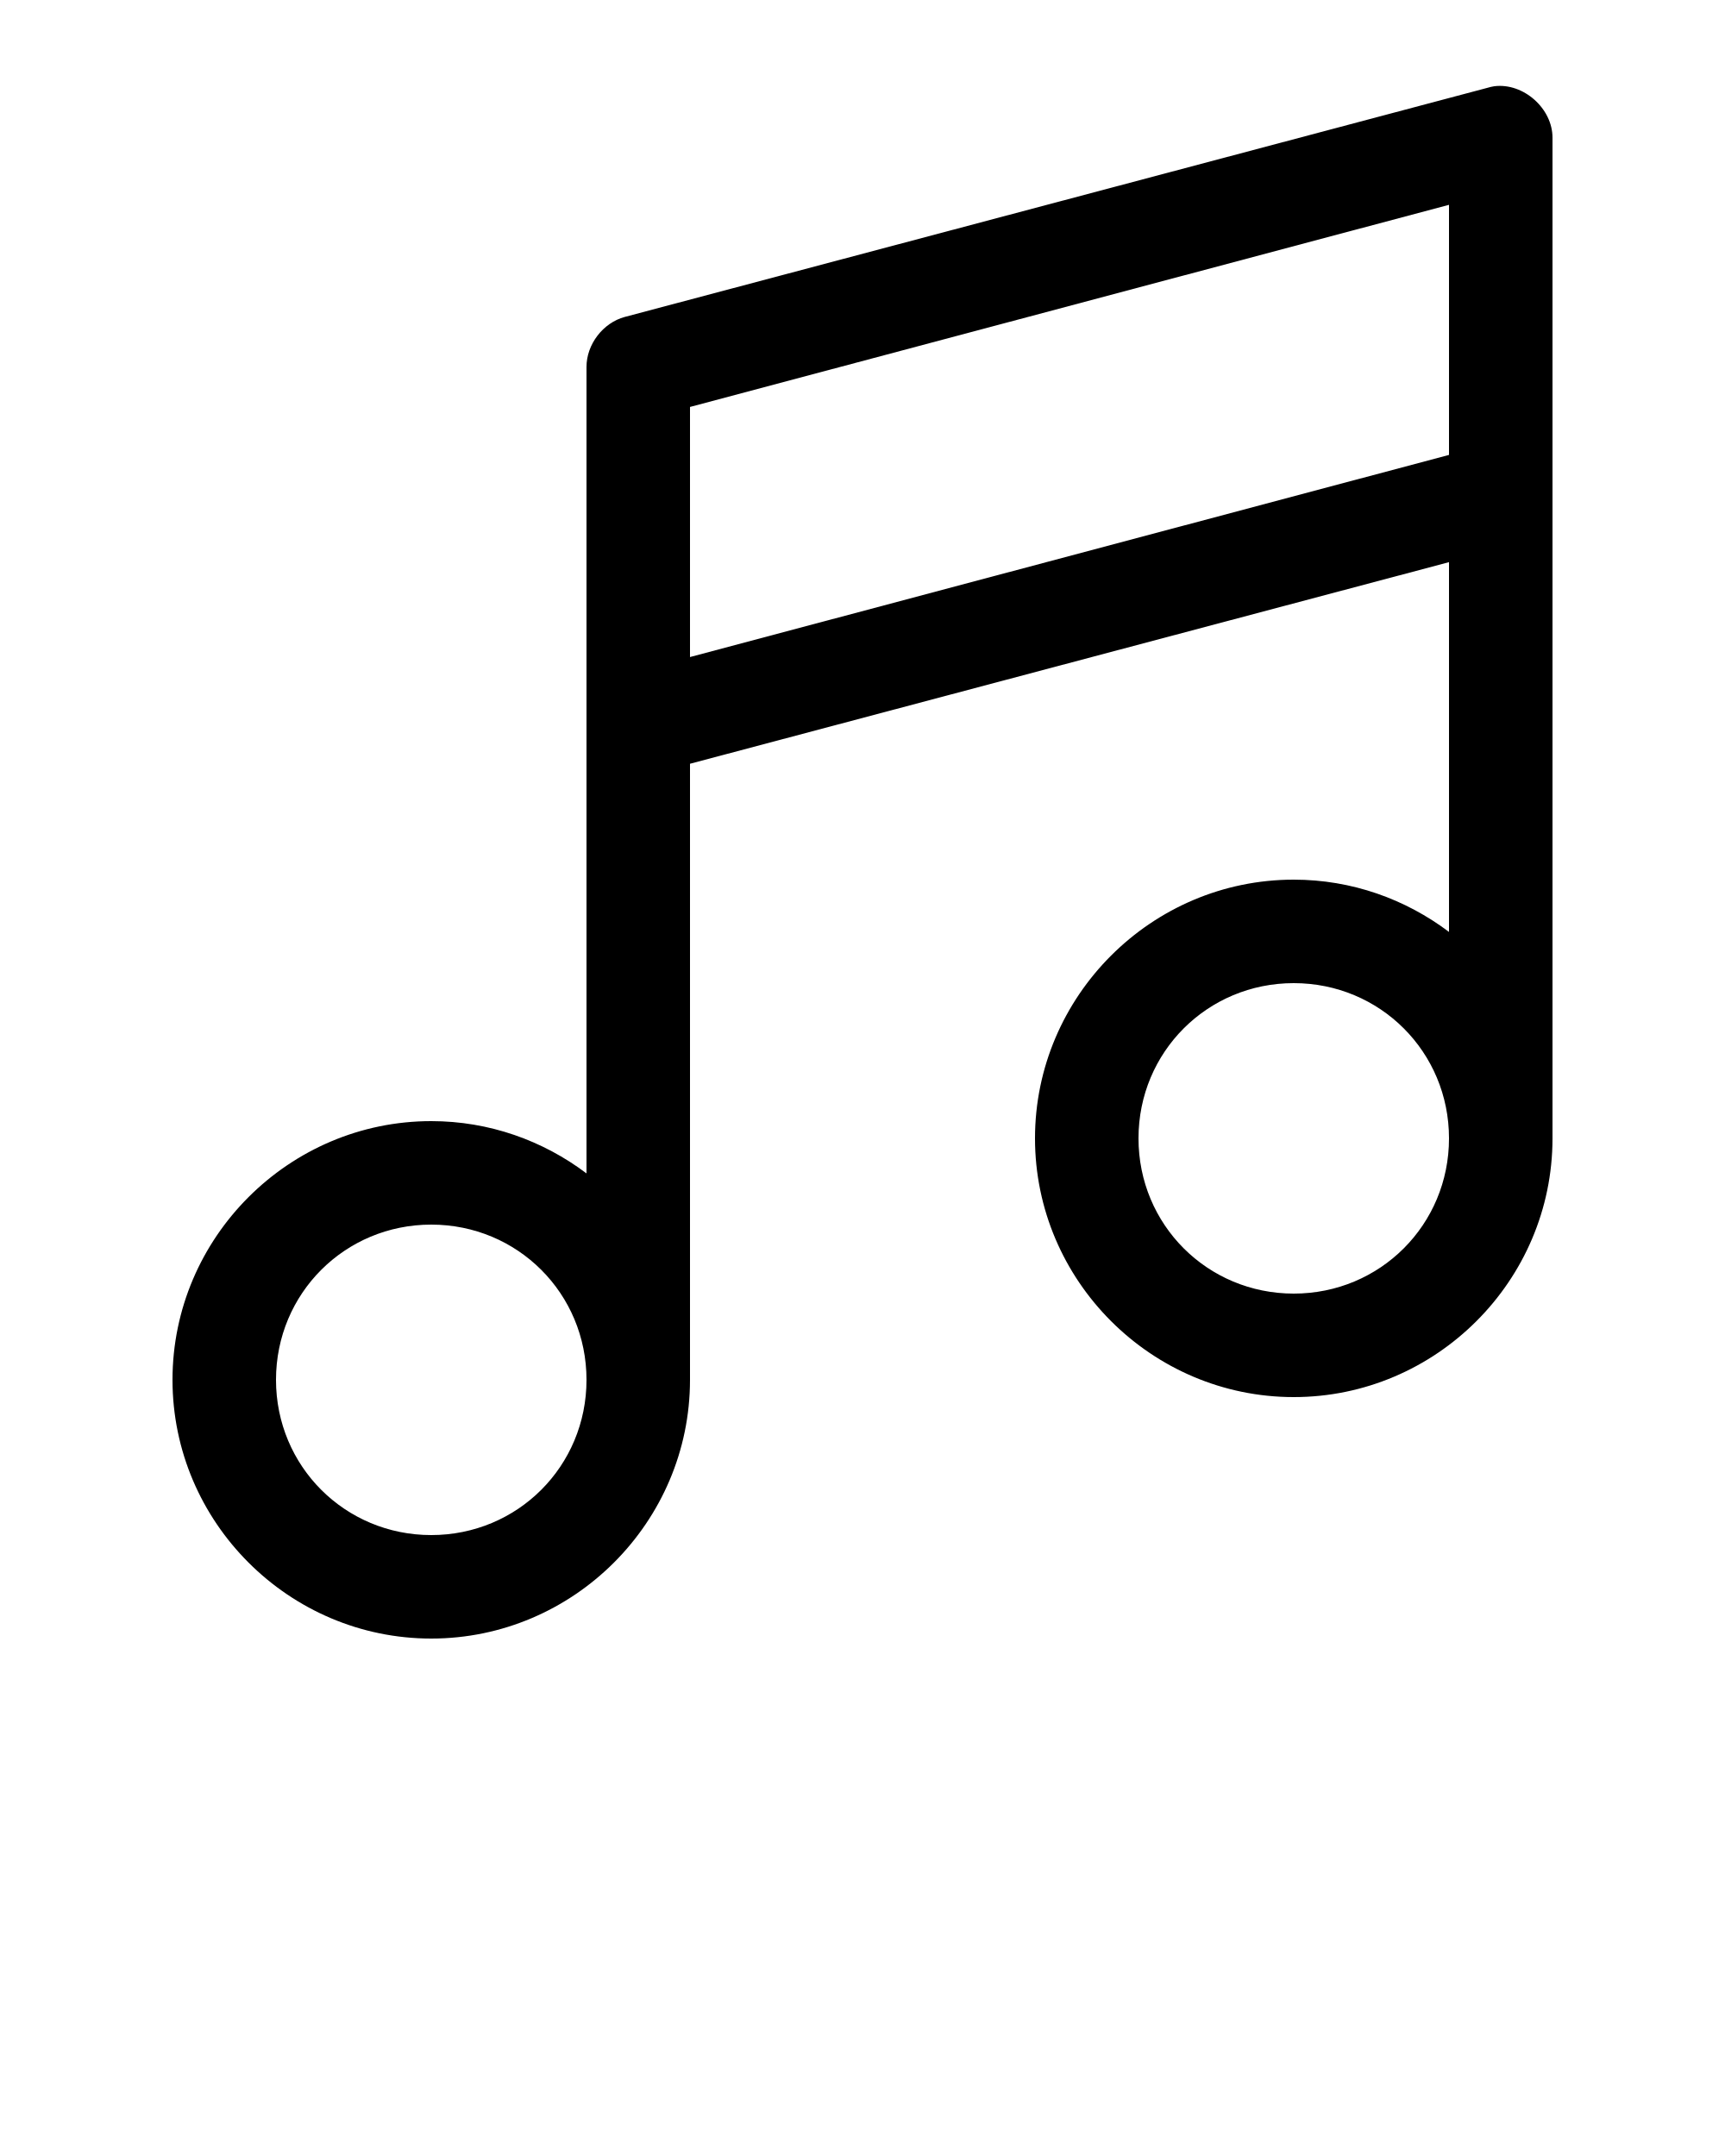
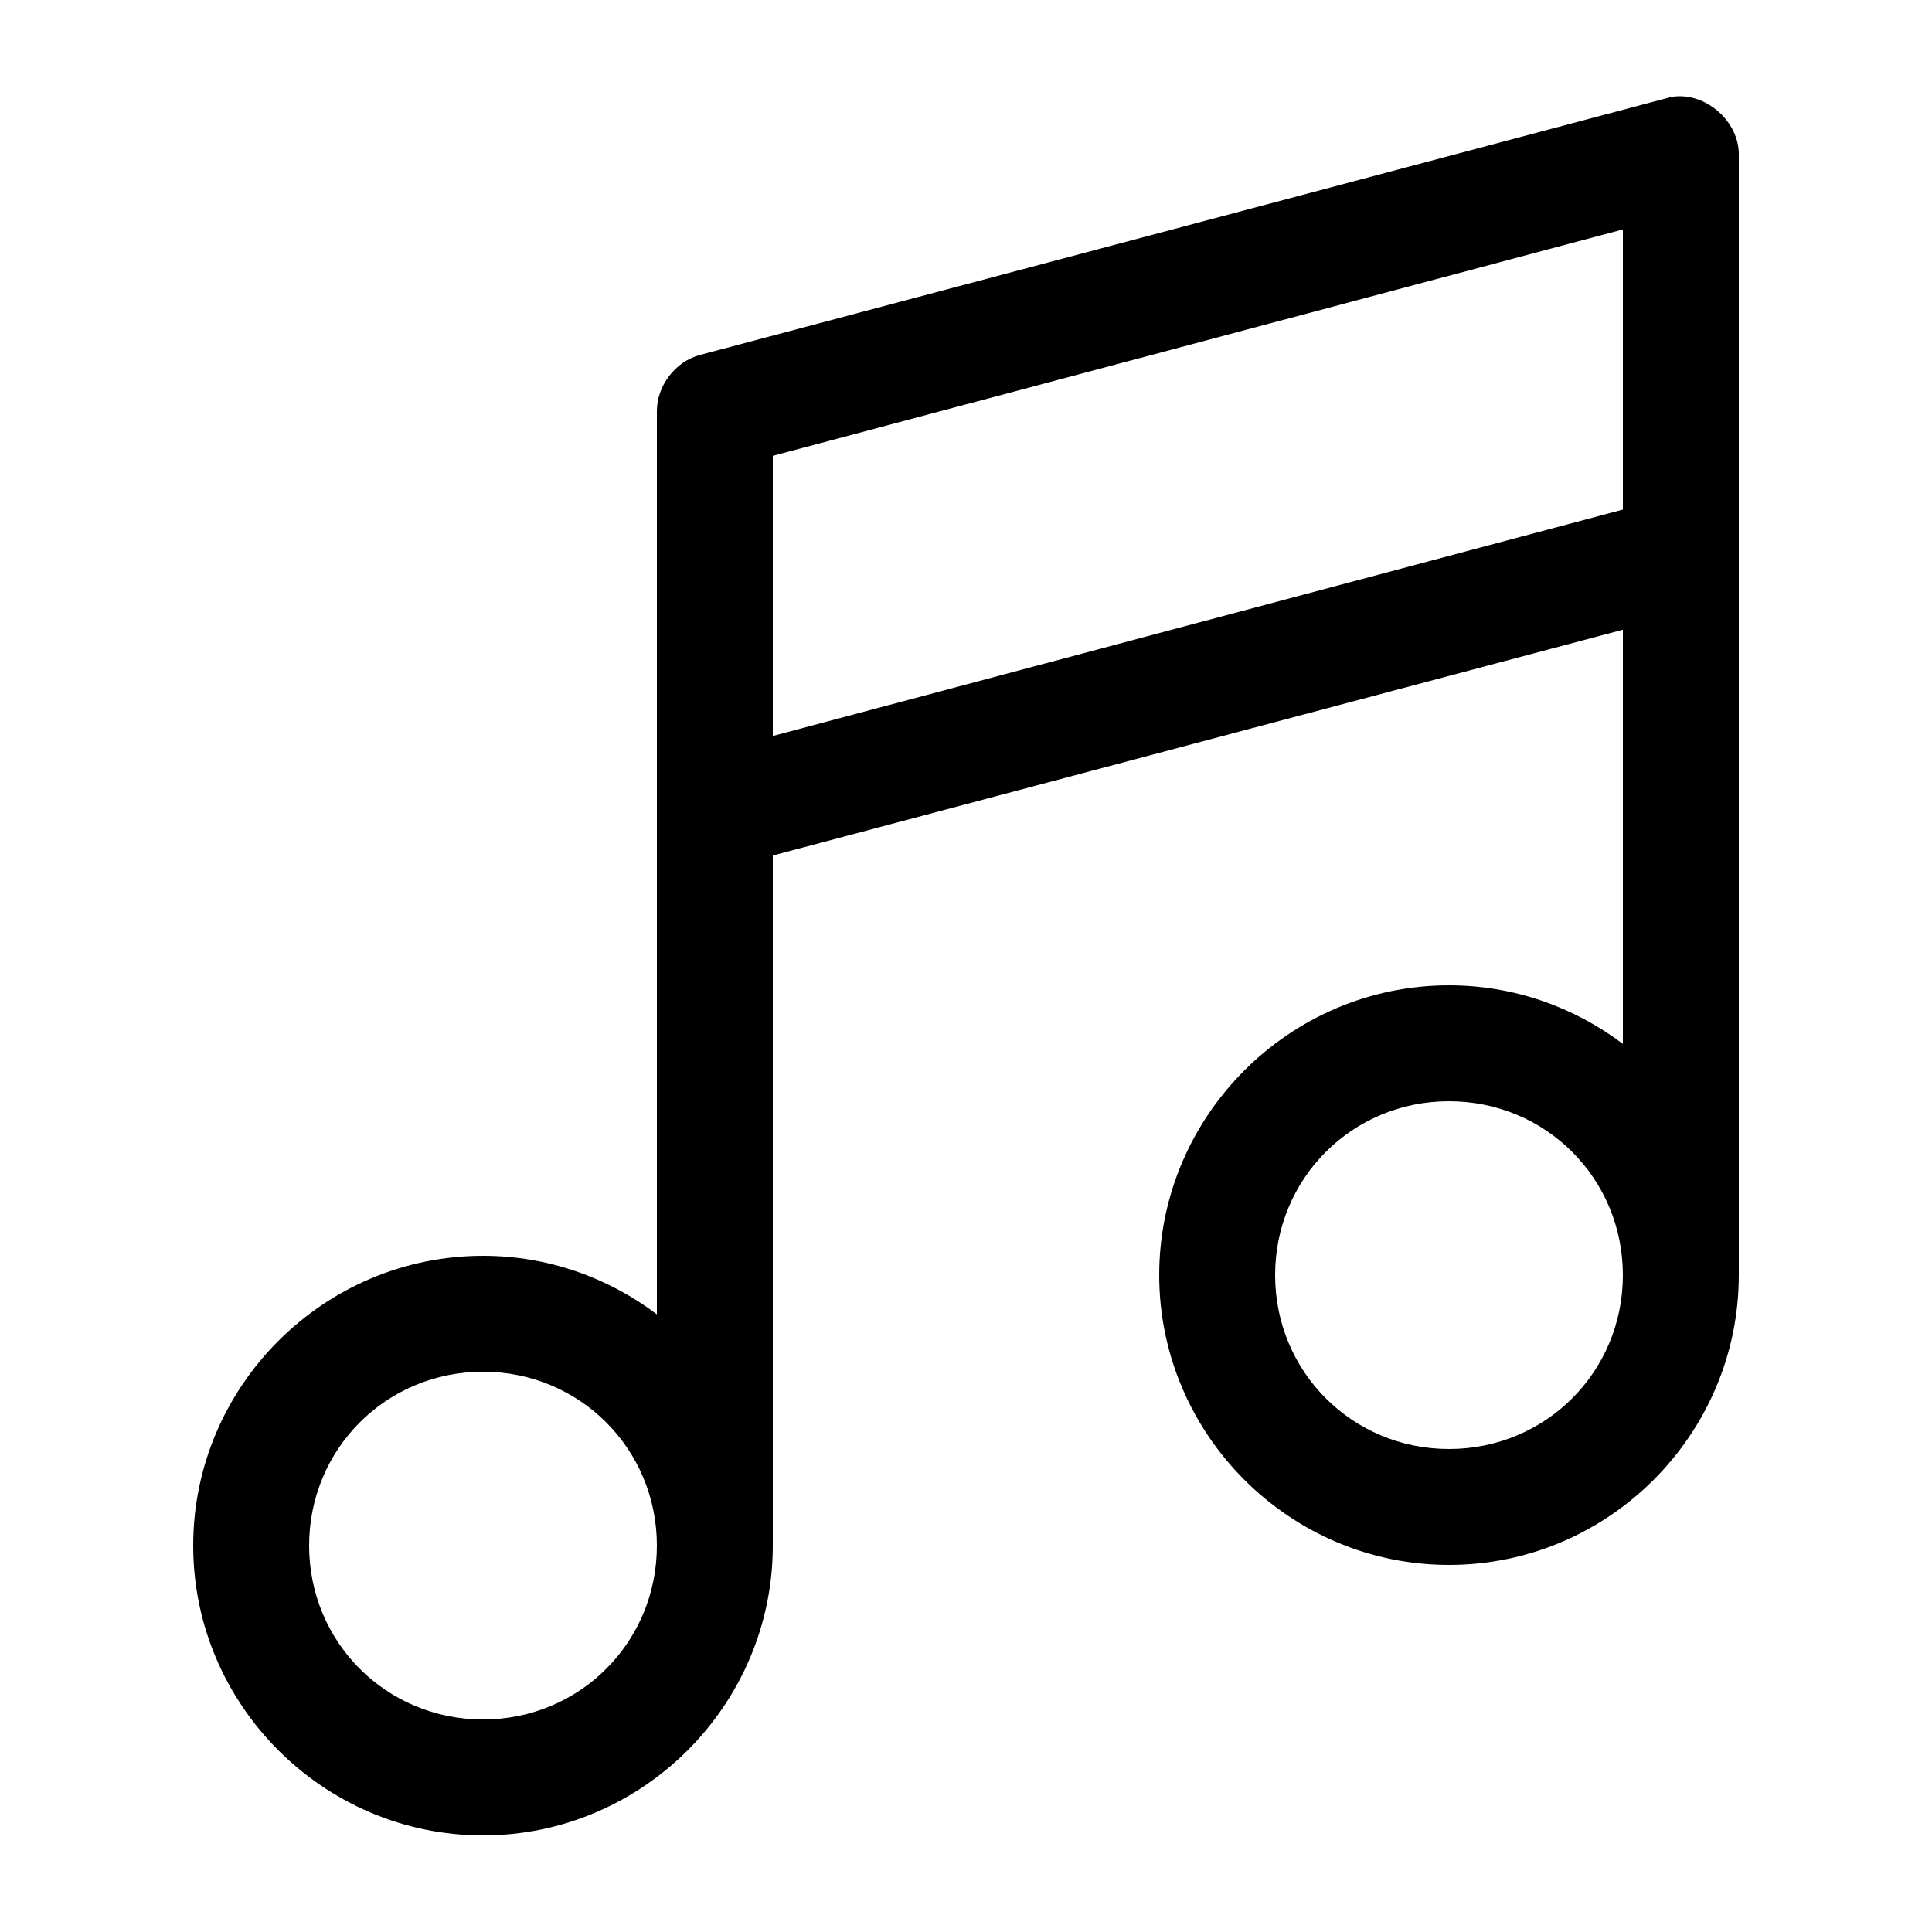
- <svg xmlns="http://www.w3.org/2000/svg" version="1.1" x="0px" y="0px" viewBox="0 0 100 125">
+ <svg xmlns="http://www.w3.org/2000/svg" version="1.1" x="0px" y="0px" viewBox="0 0 100 100">
  <g transform="translate(0,-952.3622)">
    <path style="font-size:medium;font-style:normal;font-variant:normal;font-weight:normal;font-stretch:normal;text-indent:0;text-align:start;text-decoration:none;line-height:normal;letter-spacing:normal;word-spacing:normal;text-transform:none;direction:ltr;block-progression:tb;writing-mode:lr-tb;text-anchor:start;baseline-shift:baseline;opacity:1;color:#000000;fill:#000000;fill-opacity:1;stroke:none;stroke-width:6;marker:none;visibility:visible;display:inline;overflow:visible;enable-background:accumulate;font-family:Sans;-inkscape-font-specification:Sans" d="m 86.625,5 c -0.137,0.022 -0.273,0.053 -0.406,0.094 l -50,13.281 C 34.953,18.716 33.996,19.971 34,21.281 l 0,46.75 C 31.488,66.135 28.371,65 25,65 c -8.249,0 -15,6.751 -15,15 0,8.249 6.751,15 15,15 8.249,0 15,-6.751 15,-15 0,-1.176 0,-35.719 0,-35.719 l 44,-11.688 0,21.438 C 81.488,52.135 78.371,51 75,51 66.751,51 60,57.751 60,66 60,74.249 66.751,81 75,81 83.249,81 90,74.249 90,66 90,64.564 90,8 90,8 90.013,6.296 88.316,4.787 86.625,5 z M 84,11.875 l 0,14.5 -44,11.719 0,-14.5 z M 75,57 c 5.006,0 9,3.994 9,9 0,5.006 -3.994,9 -9,9 -5.006,0 -9,-3.994 -9,-9 0,-5.006 3.994,-9 9,-9 z M 25,71 c 5.006,0 9,3.994 9,9 0,5.006 -3.994,9 -9,9 -5.006,0 -9,-3.994 -9,-9 0,-5.006 3.994,-9 9,-9 z" transform="translate(0,952.3622)" />
  </g>
</svg>
